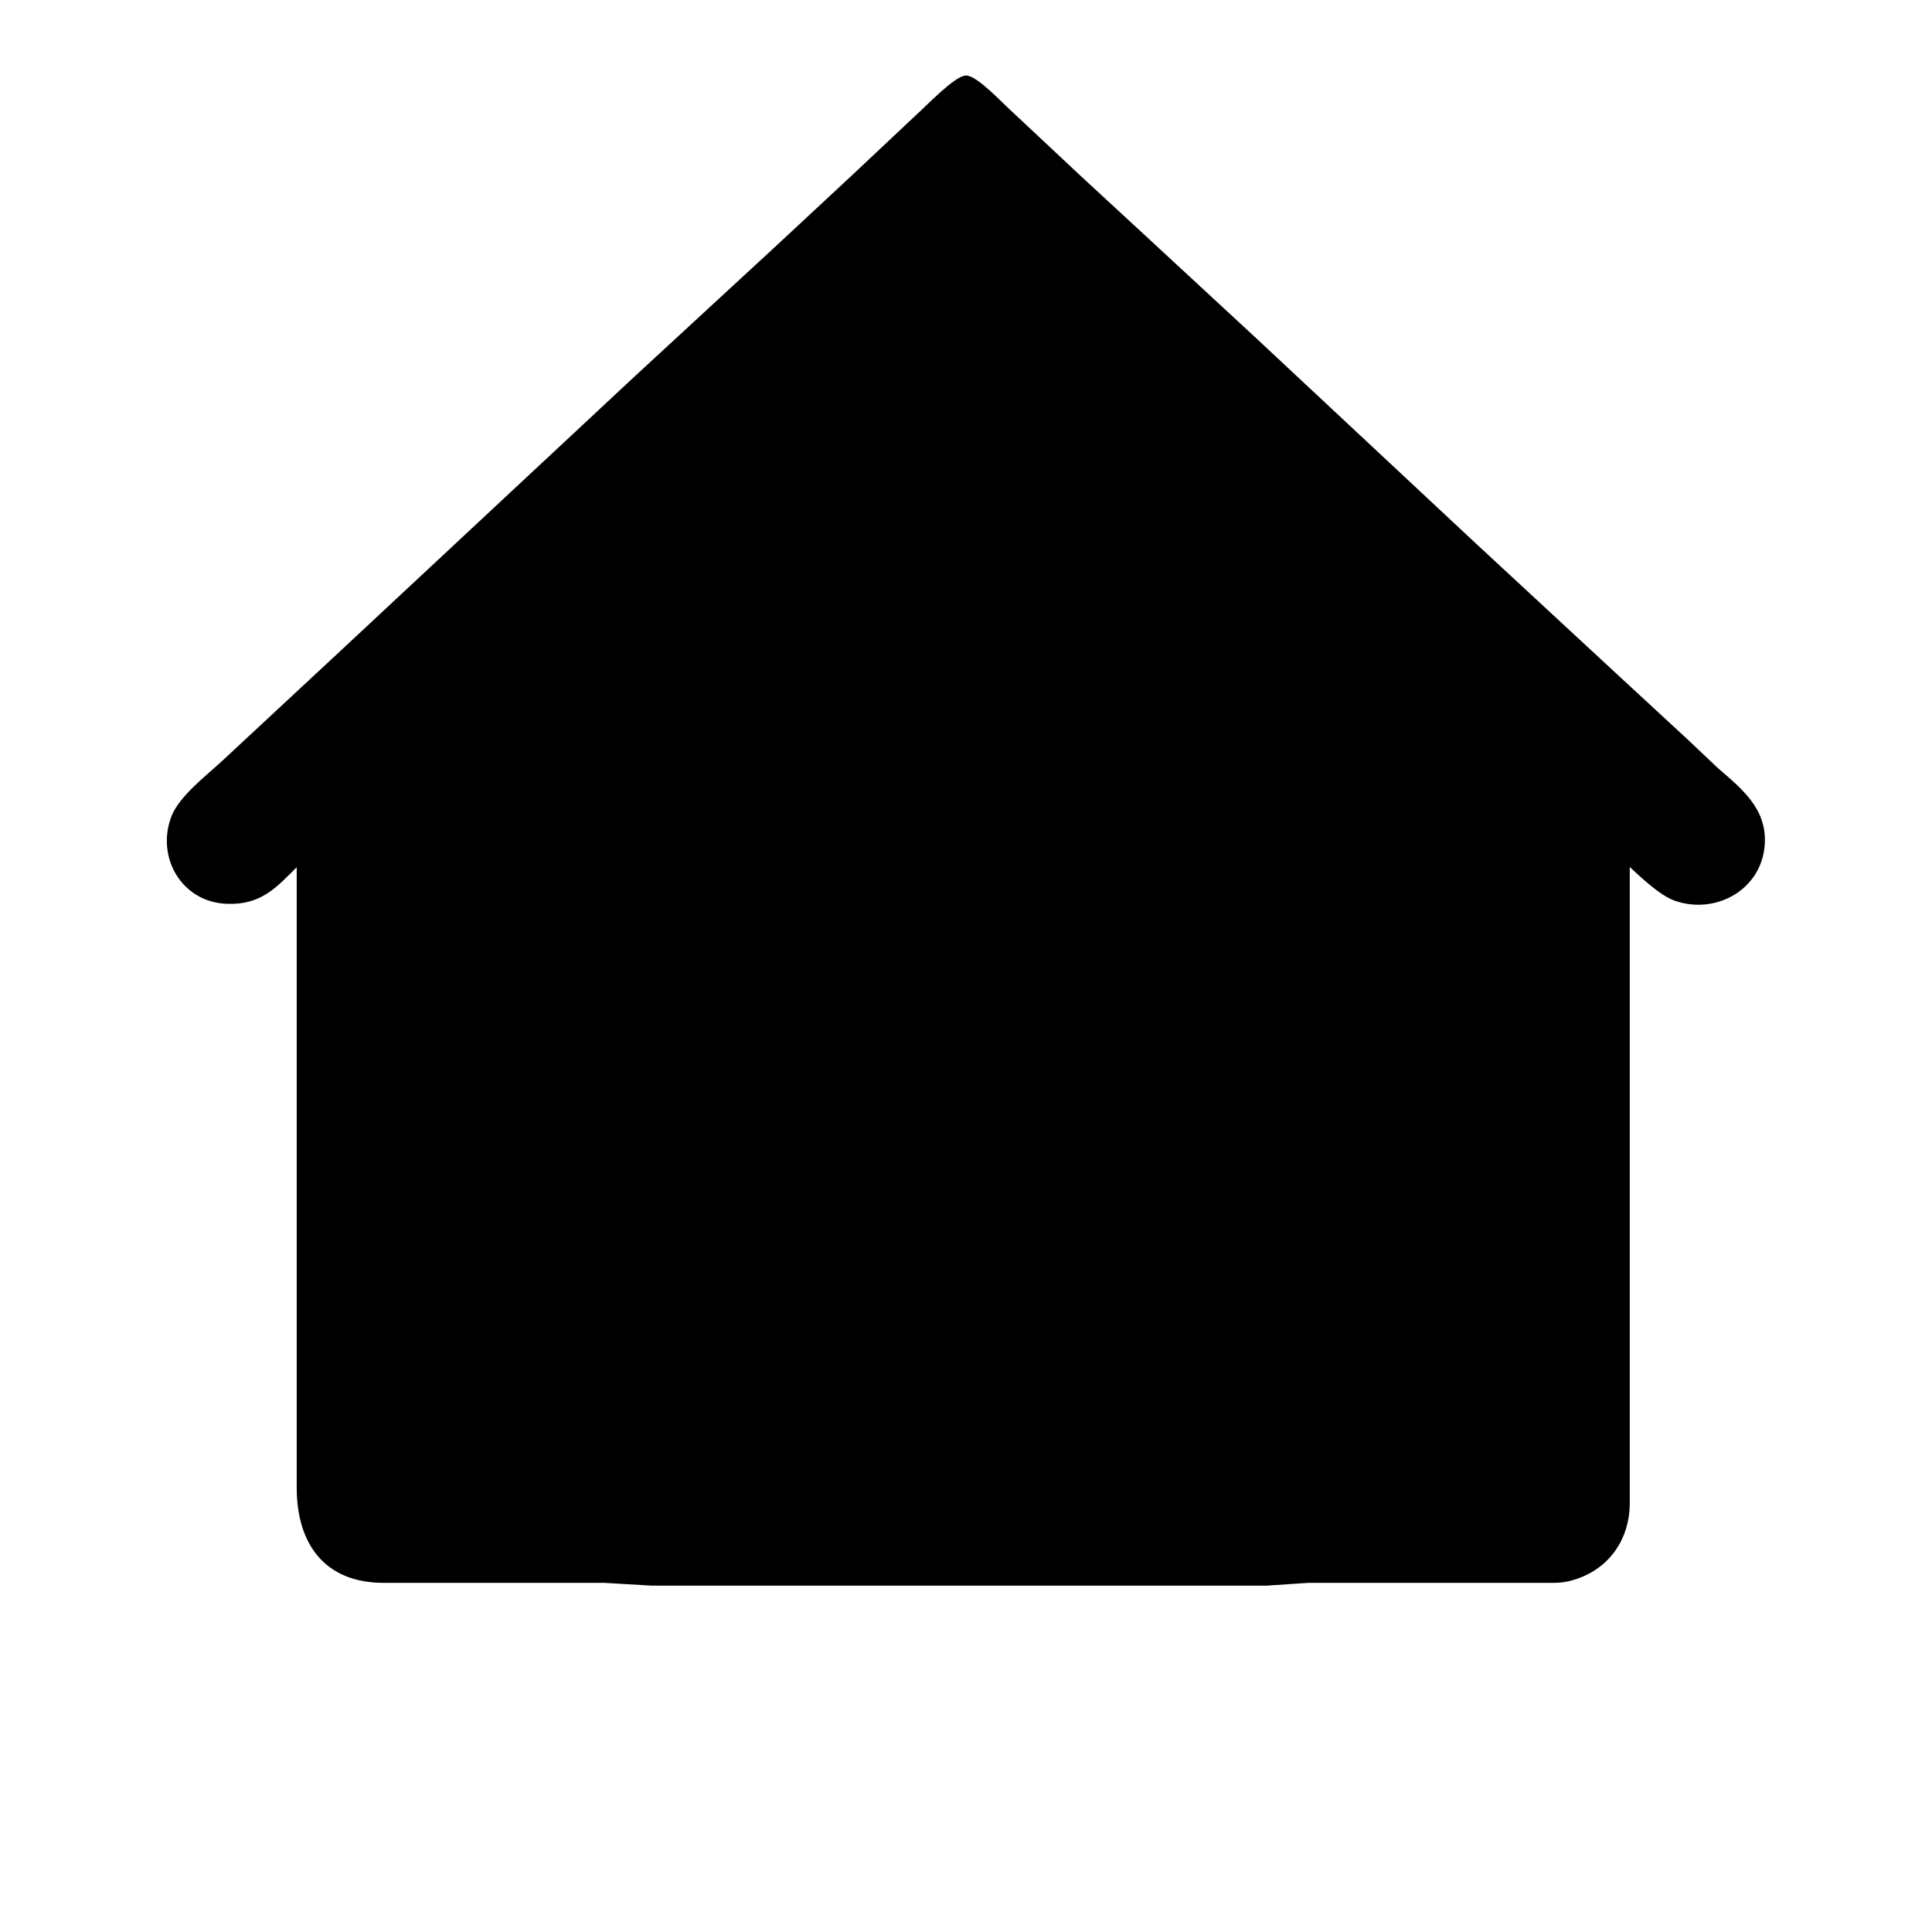
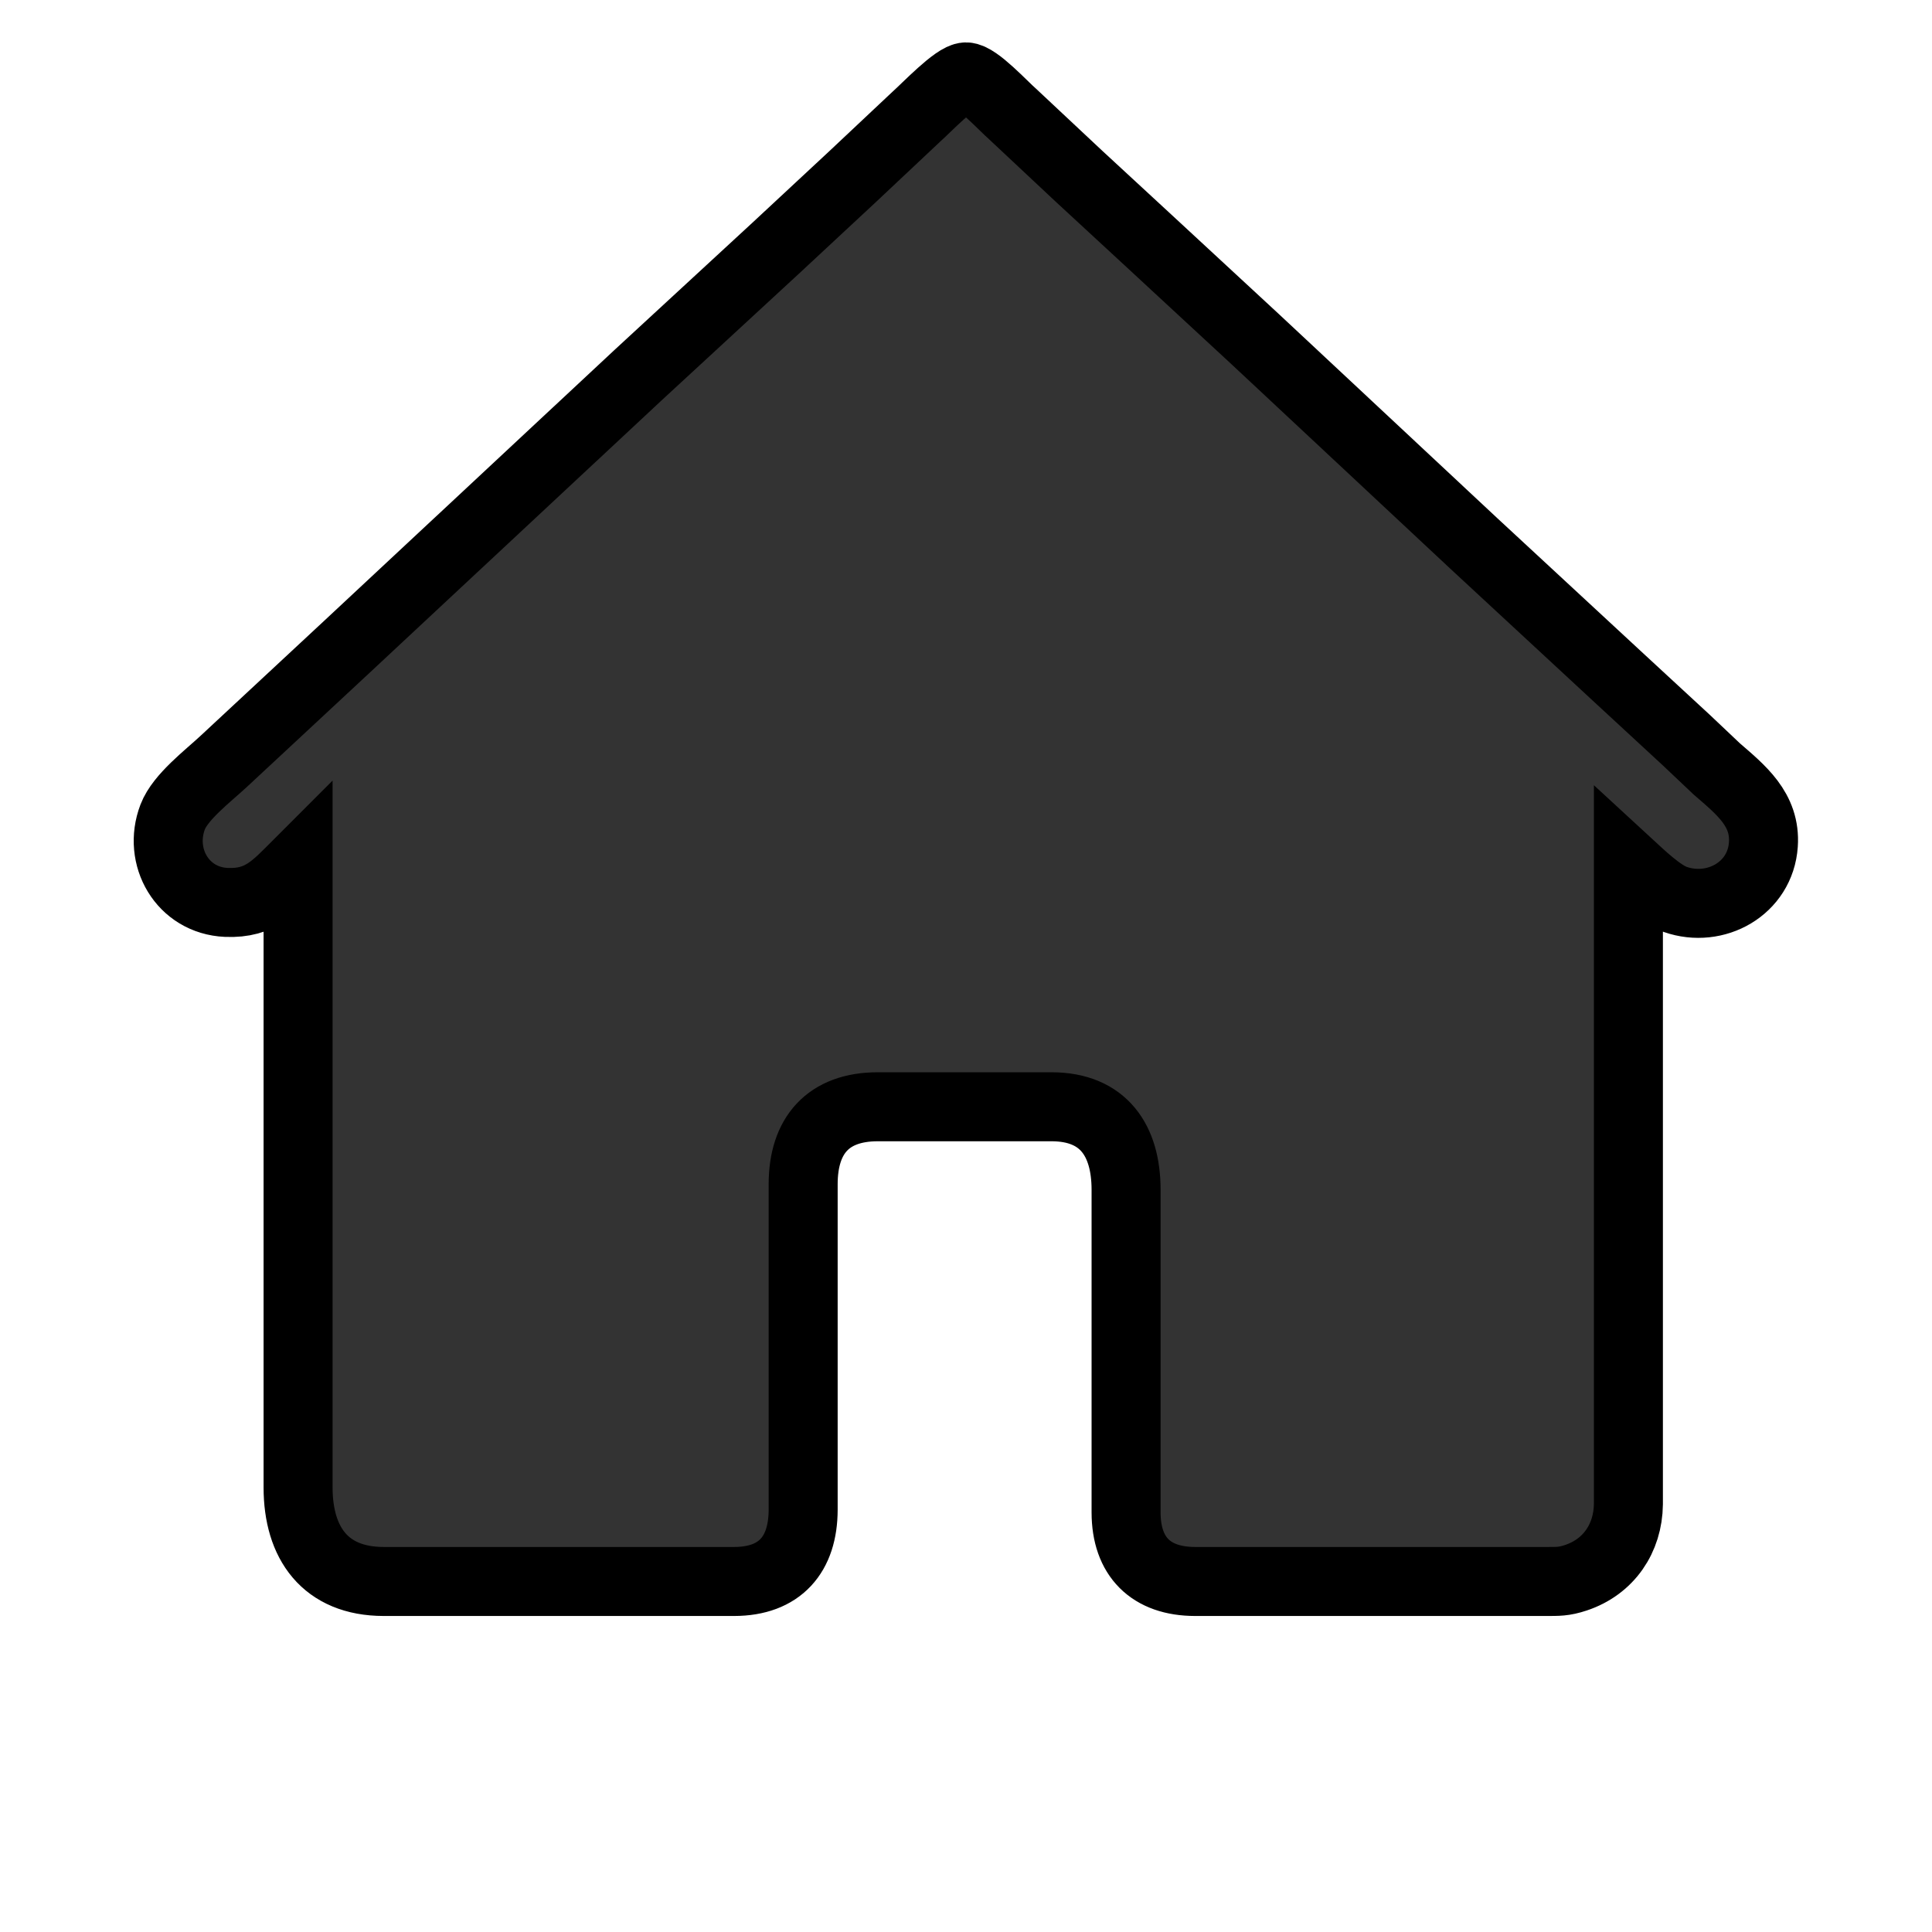
<svg xmlns="http://www.w3.org/2000/svg" width="246.914mm" height="246.914mm" viewBox="0 0 700 700">
-   <path id="Selection #1" fill="black" stroke="black" stroke-width="1" d="M 108.00,313.00            C 108.00,313.00 108.00,539.00 108.00,539.00              108.03,559.04 117.81,572.97 139.00,573.00              139.00,573.00 219.00,573.00 219.00,573.00              219.00,573.00 236.00,574.00 236.00,574.00              236.00,574.00 459.00,574.00 459.00,574.00              459.00,574.00 474.00,573.00 474.00,573.00              474.00,573.00 560.00,573.00 560.00,573.00              564.49,572.99 566.62,573.10 571.00,571.64              582.90,567.67 589.85,557.34 590.00,545.00              590.00,545.00 590.00,534.00 590.00,534.00              590.00,534.00 590.00,513.00 590.00,513.00              590.00,513.00 590.00,313.00 590.00,313.00              594.39,317.04 601.54,324.00 607.00,325.89              621.58,330.96 637.81,321.97 638.90,306.00              639.78,293.28 630.75,286.17 622.00,278.58              622.00,278.58 611.00,268.17 611.00,268.17              611.00,268.17 587.00,246.00 587.00,246.00              587.00,246.00 534.00,196.91 534.00,196.91              534.00,196.91 455.00,123.09 455.00,123.09              455.00,123.09 416.00,87.00 416.00,87.00              416.00,87.00 391.00,63.91 391.00,63.91              391.00,63.91 367.00,41.42 367.00,41.42              363.52,38.40 353.90,27.86 350.00,27.86              346.24,27.86 335.48,39.21 332.00,42.28              332.00,42.28 309.00,63.91 309.00,63.91              309.00,63.91 281.00,89.96 281.00,89.96              281.00,89.96 231.00,136.09 231.00,136.09              231.00,136.09 124.00,235.91 124.00,235.91              124.00,235.91 81.00,275.91 81.00,275.91              75.30,281.22 65.33,288.76 62.56,296.00              57.06,310.42 66.12,326.26 82.00,326.96              94.49,327.51 99.82,321.18 108.00,313.00 Z" />
+   <path id="House" fill="${color}" fill-opacity="0.8" stroke="black" stroke-width="25" d="M 108.00,313.00            C 108.00,313.00 108.00,539.00 108.00,539.00              108.03,559.04 117.81,572.97 139.00,573.00              139.00,573.00 266.00,573.00 266.00,573.00              282.60,572.97 290.97,563.23 291.00,547.00              291.00,547.00 291.00,429.00 291.00,429.00              291.03,411.42 300.00,401.03 318.00,401.00              318.00,401.00 381.00,401.00 381.00,401.00              399.89,401.03 407.97,413.28 408.00,431.00              408.00,431.00 408.00,548.00 408.00,548.00              408.03,564.06 416.98,572.98 433.00,573.00              433.00,573.00 560.00,573.00 560.00,573.00              564.49,572.99 566.62,573.10 571.00,571.64              582.90,567.67 589.85,557.34 590.00,545.00              590.00,545.00 590.00,534.00 590.00,534.00              590.00,534.00 590.00,513.00 590.00,513.00              590.00,513.00 590.00,313.00 590.00,313.00              594.39,317.04 601.54,324.00 607.00,325.89              621.58,330.96 637.81,321.97 638.90,306.00              639.78,293.28 630.75,286.17 622.00,278.58              622.00,278.58 611.00,268.17 611.00,268.17              611.00,268.17 587.00,246.00 587.00,246.00              587.00,246.00 534.00,196.91 534.00,196.91              534.00,196.91 455.00,123.09 455.00,123.09              455.00,123.09 416.00,87.00 416.00,87.00              416.00,87.00 391.00,63.91 391.00,63.91              391.00,63.91 367.00,41.42 367.00,41.42              363.52,38.40 353.90,27.86 350.00,27.86              346.24,27.86 335.48,39.21 332.00,42.28              332.00,42.28 309.00,63.91 309.00,63.91              309.00,63.91 281.00,89.96 281.00,89.96              281.00,89.96 231.00,136.09 231.00,136.09              231.00,136.09 124.00,235.91 124.00,235.91              124.00,235.91 81.00,275.91 81.00,275.91              75.30,281.22 65.33,288.76 62.56,296.00              57.06,310.42 66.12,326.26 82.00,326.96              94.49,327.51 99.82,321.18 108.00,313.00 Z" />
</svg>
